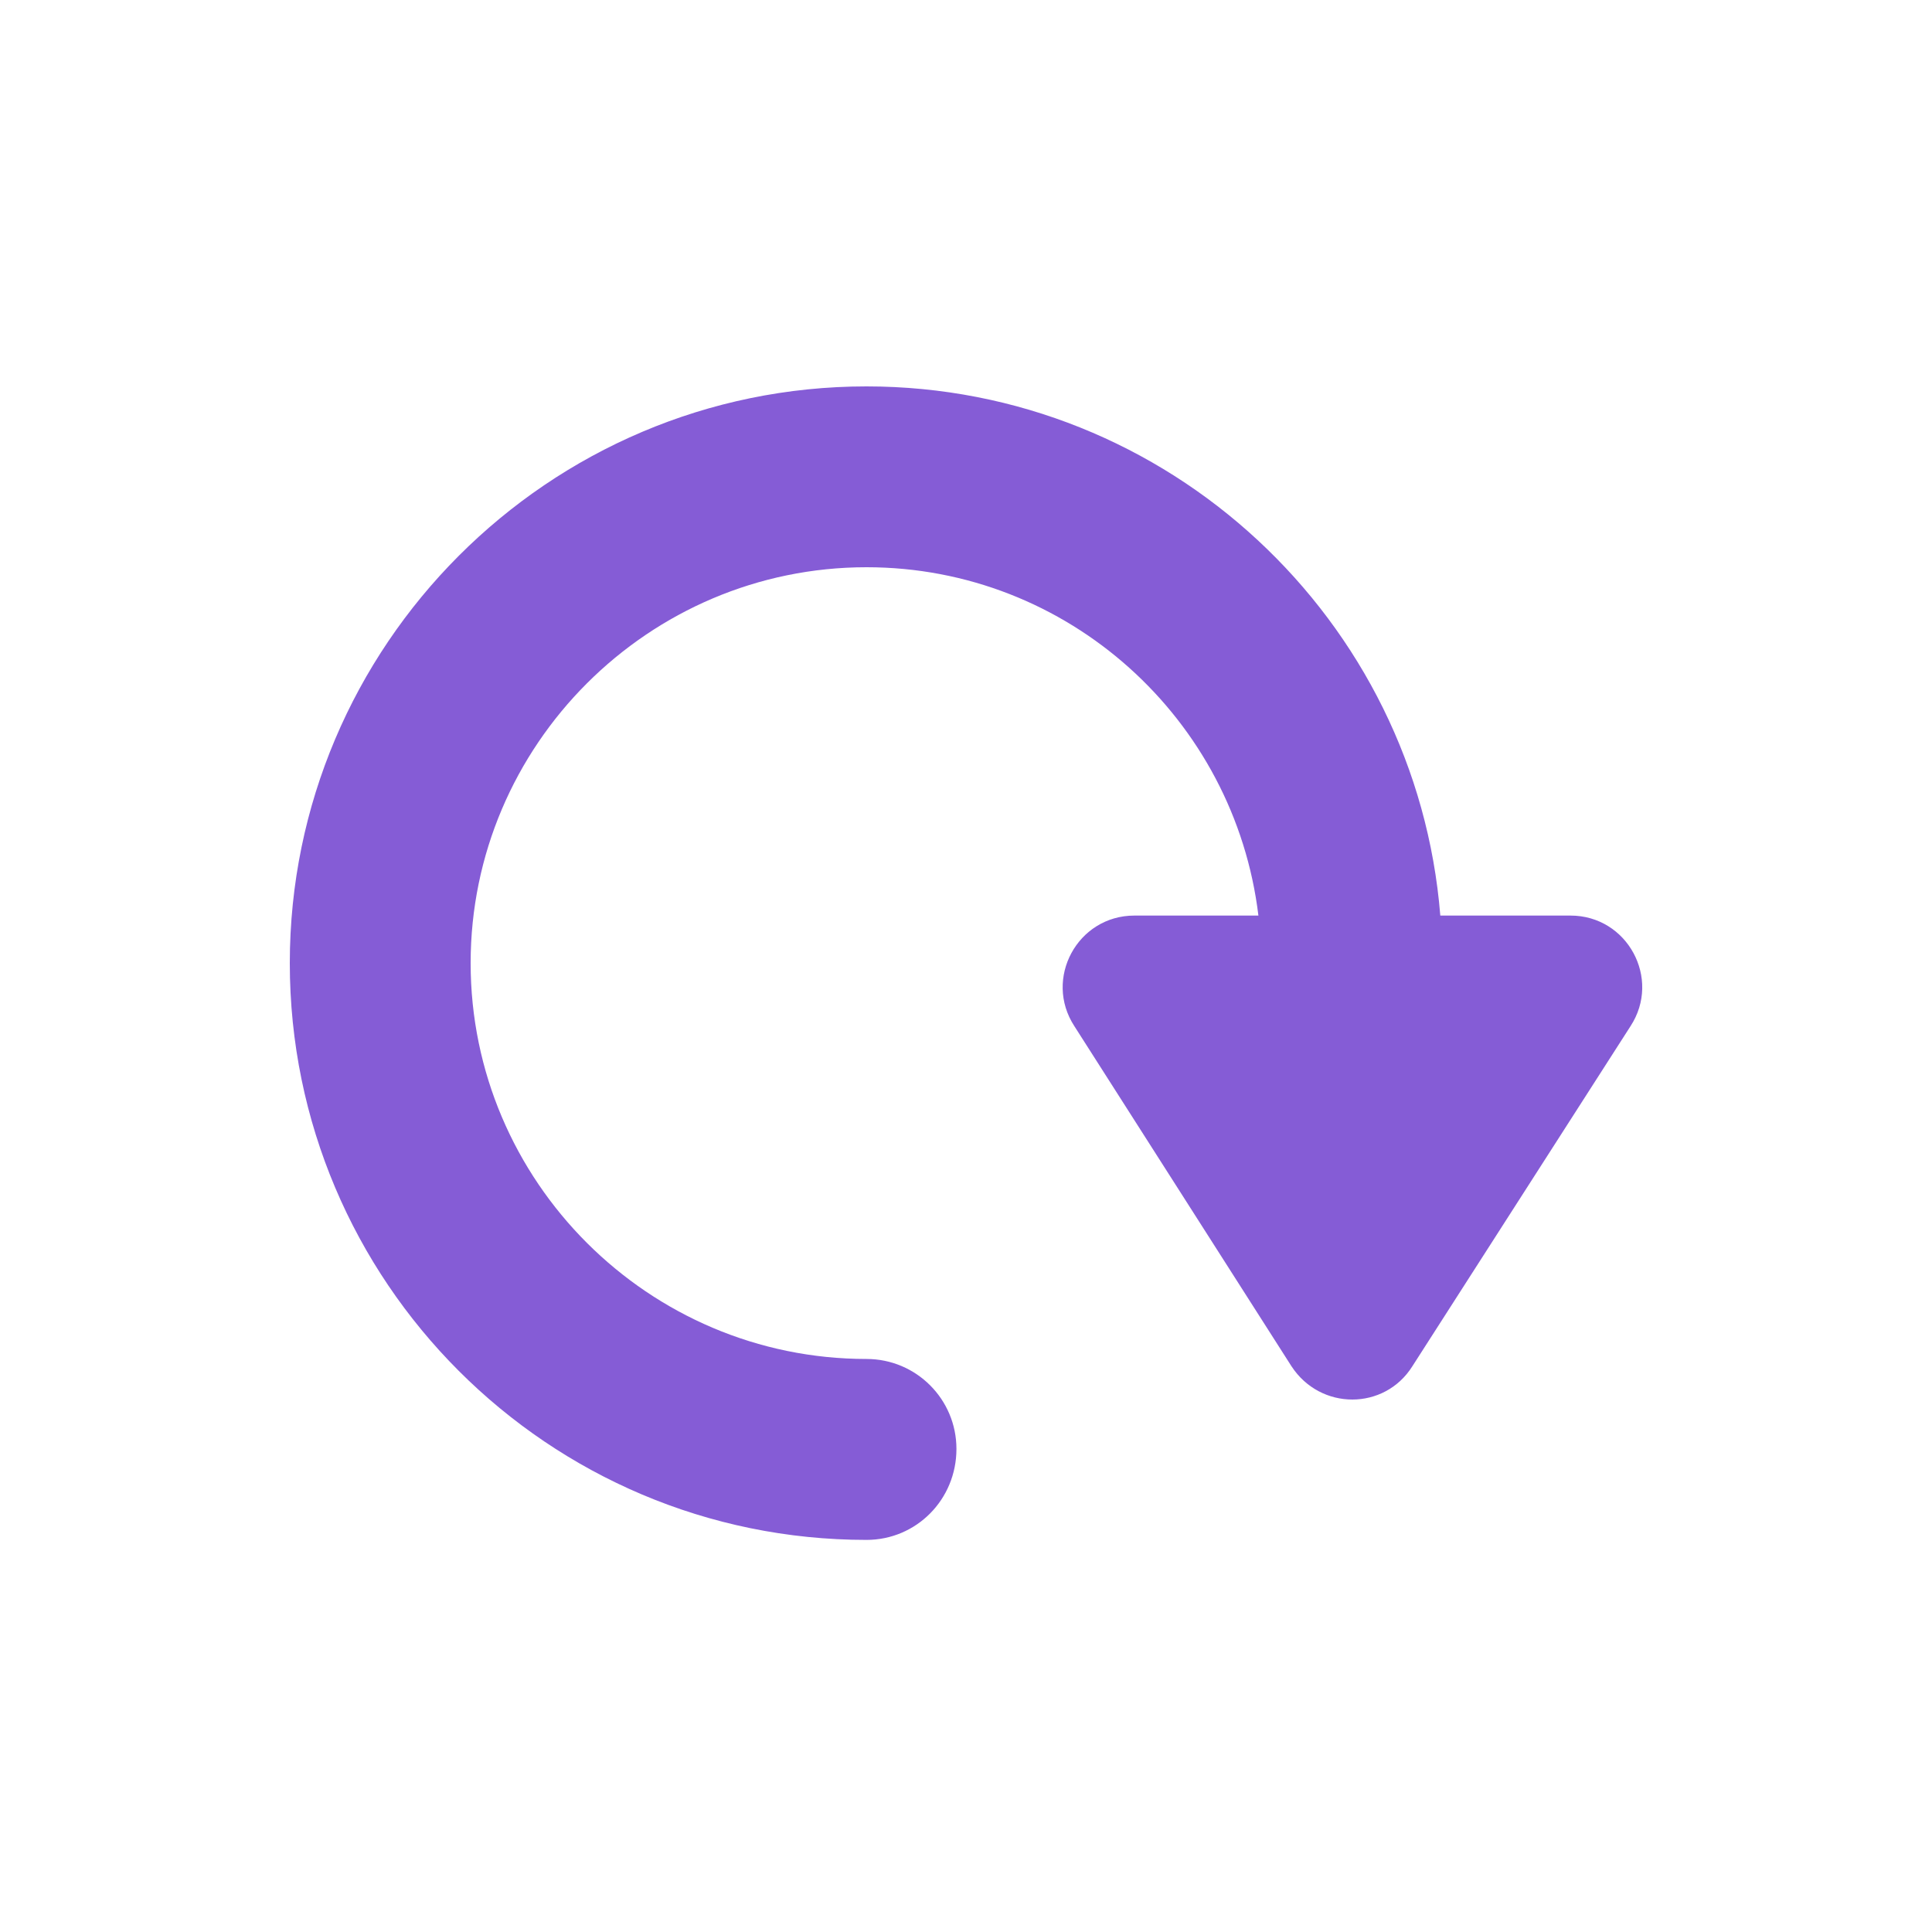
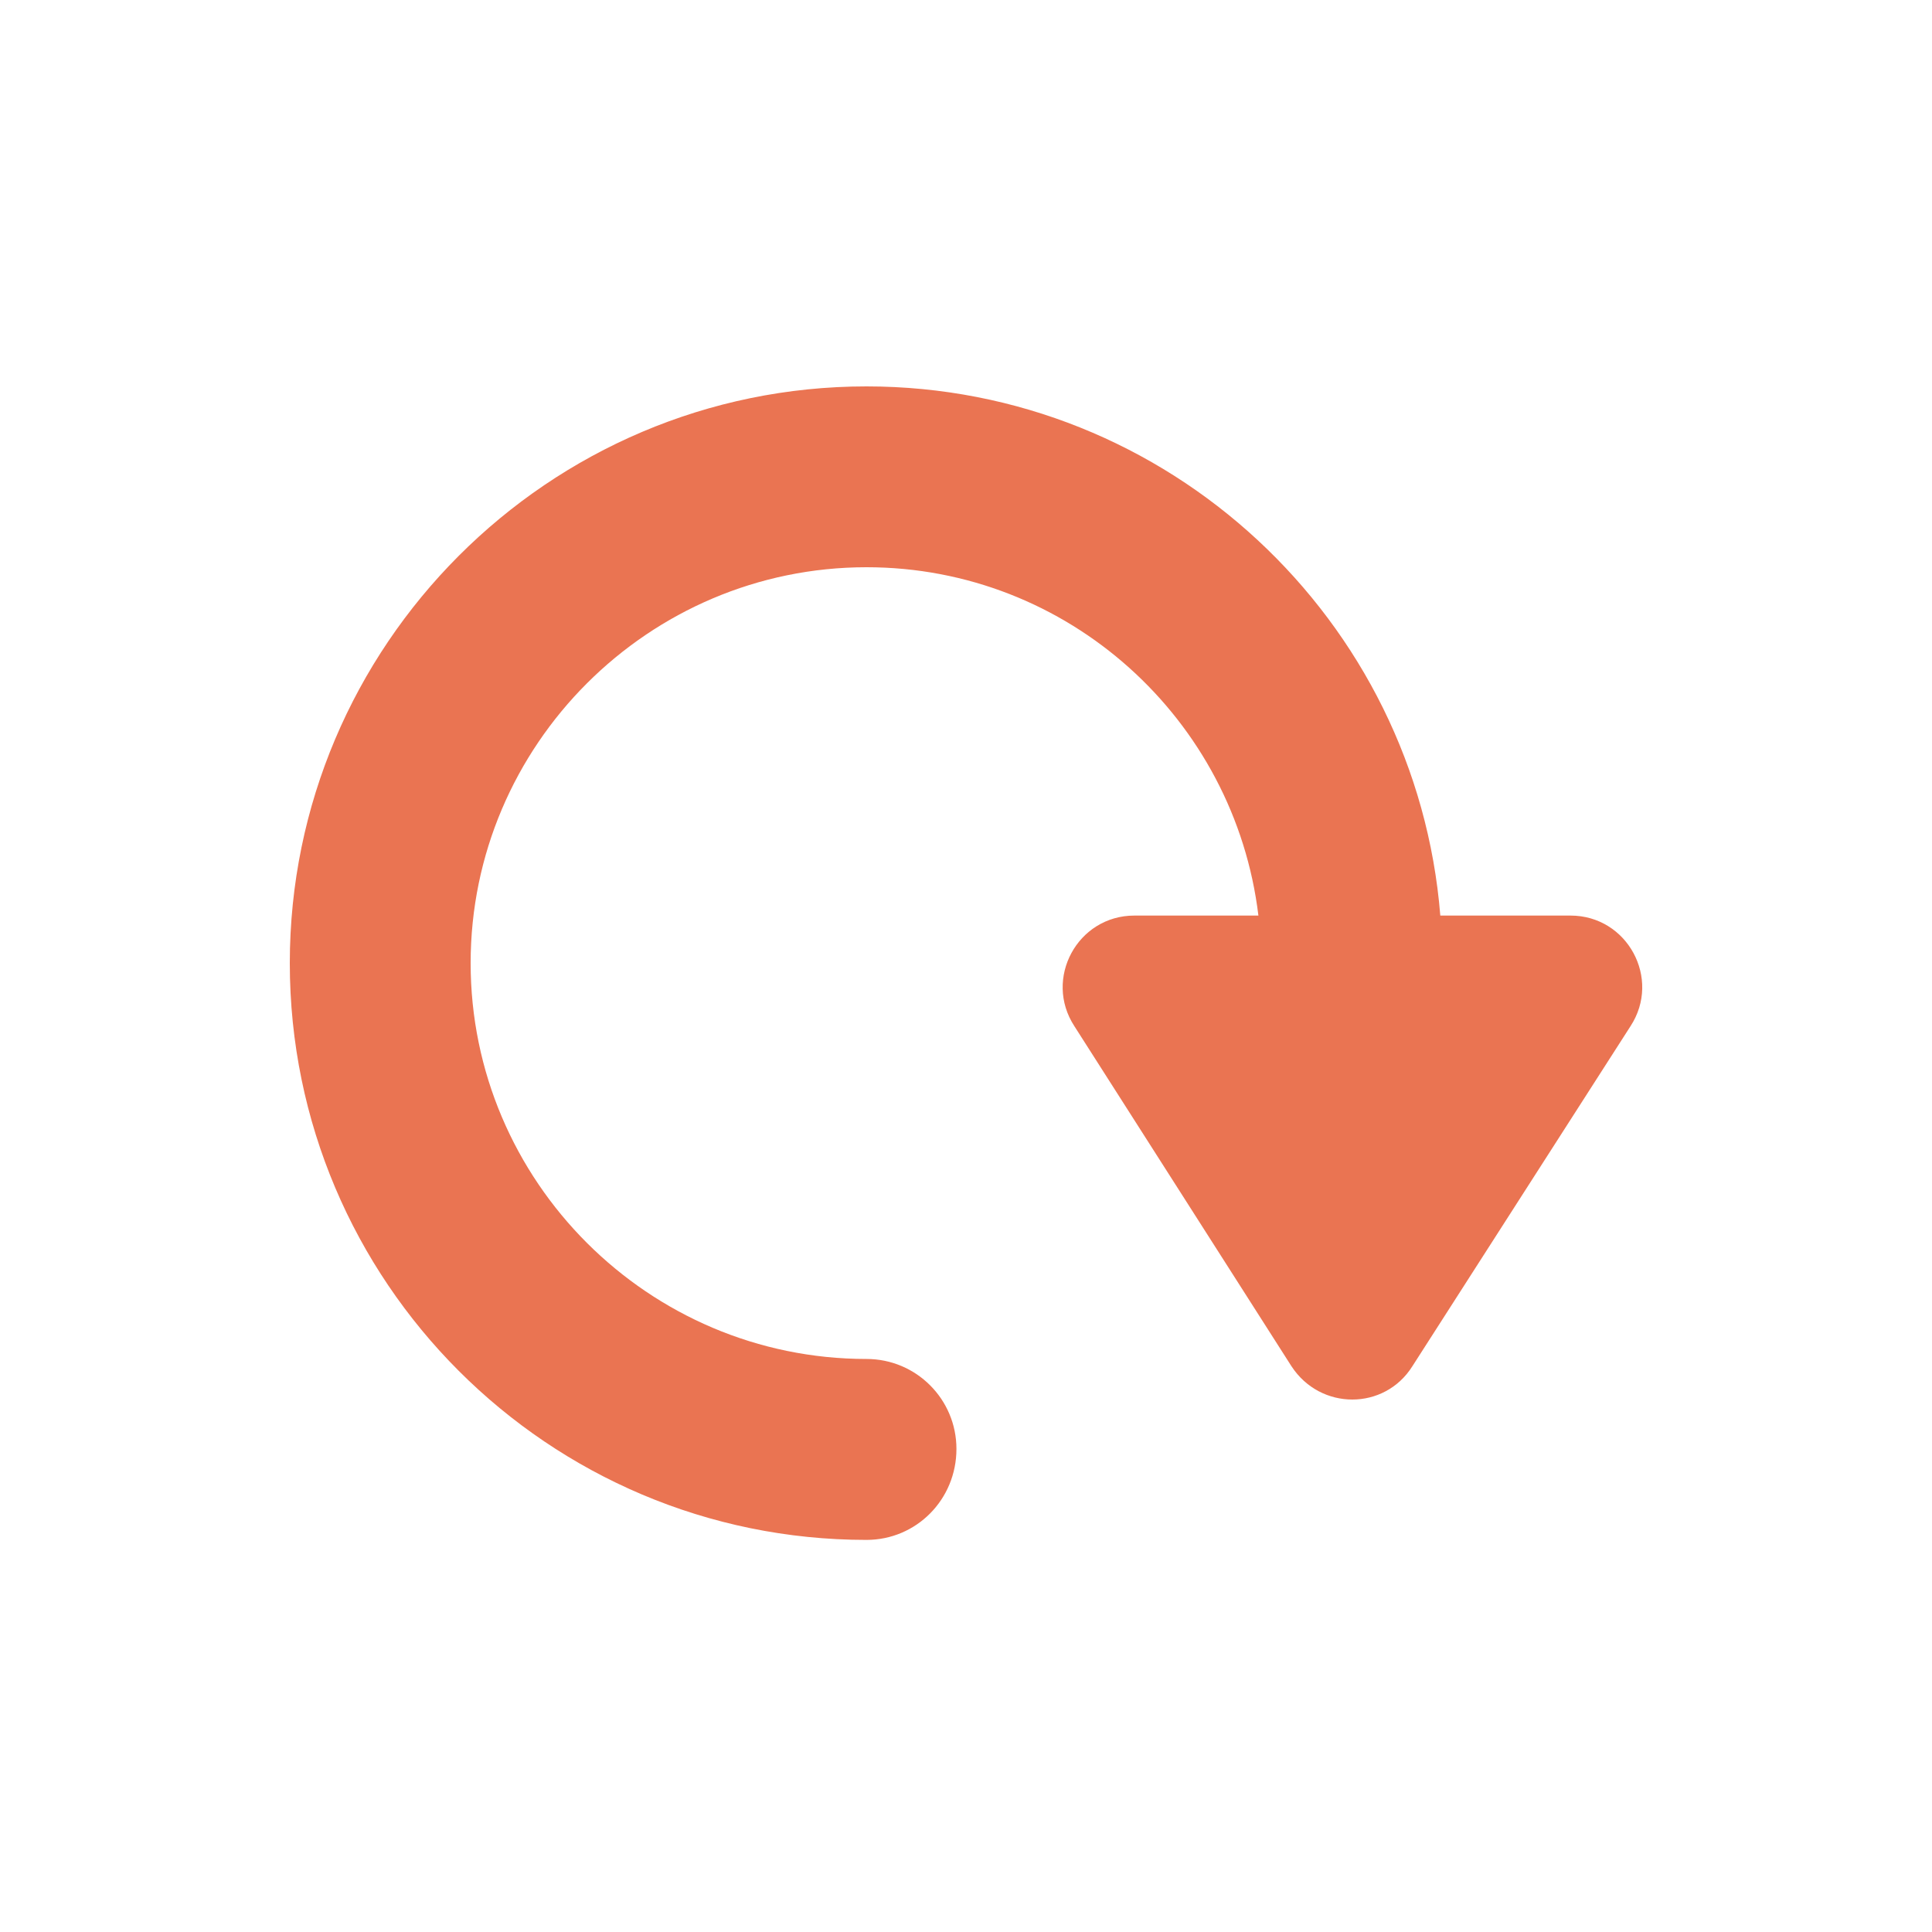
<svg xmlns="http://www.w3.org/2000/svg" width="20px" height="20px" viewBox="0 0 20 20" version="1.1">
  <defs />
  <g id="all-around-active" stroke="none" stroke-width="1" fill="none" fill-rule="evenodd">
-     <path d="M16.879,10.623 L14.621,14.143 C14.332,14.603 13.669,14.603 13.369,14.143 L11.122,10.623 C10.801,10.131 11.154,9.478 11.743,9.478 L13.027,9.478 C12.781,7.445 11.058,5.872 8.97,5.872 C6.714,5.872 4.872,7.713 4.872,9.97 C4.872,12.228 6.714,14.068 8.97,14.068 C9.485,14.068 9.901,14.485 9.901,14.999 C9.901,15.524 9.485,15.941 8.97,15.941 C5.675,15.941 3,13.266 3,9.97 C3,6.686 5.675,4 8.97,4 C12.095,4 14.664,6.418 14.91,9.478 L16.258,9.478 C16.847,9.478 17.2,10.131 16.879,10.623" id="Rotate" fill="#855CD6" />
+     <path d="M16.879,10.623 L14.621,14.143 C14.332,14.603 13.669,14.603 13.369,14.143 L11.122,10.623 C10.801,10.131 11.154,9.478 11.743,9.478 L13.027,9.478 C12.781,7.445 11.058,5.872 8.97,5.872 C6.714,5.872 4.872,7.713 4.872,9.97 C4.872,12.228 6.714,14.068 8.97,14.068 C9.485,14.068 9.901,14.485 9.901,14.999 C9.901,15.524 9.485,15.941 8.97,15.941 C5.675,15.941 3,13.266 3,9.97 C3,6.686 5.675,4 8.97,4 C12.095,4 14.664,6.418 14.91,9.478 L16.258,9.478 C16.847,9.478 17.2,10.131 16.879,10.623" id="Rotate" fill="#EA7452" />
  </g>
</svg>
